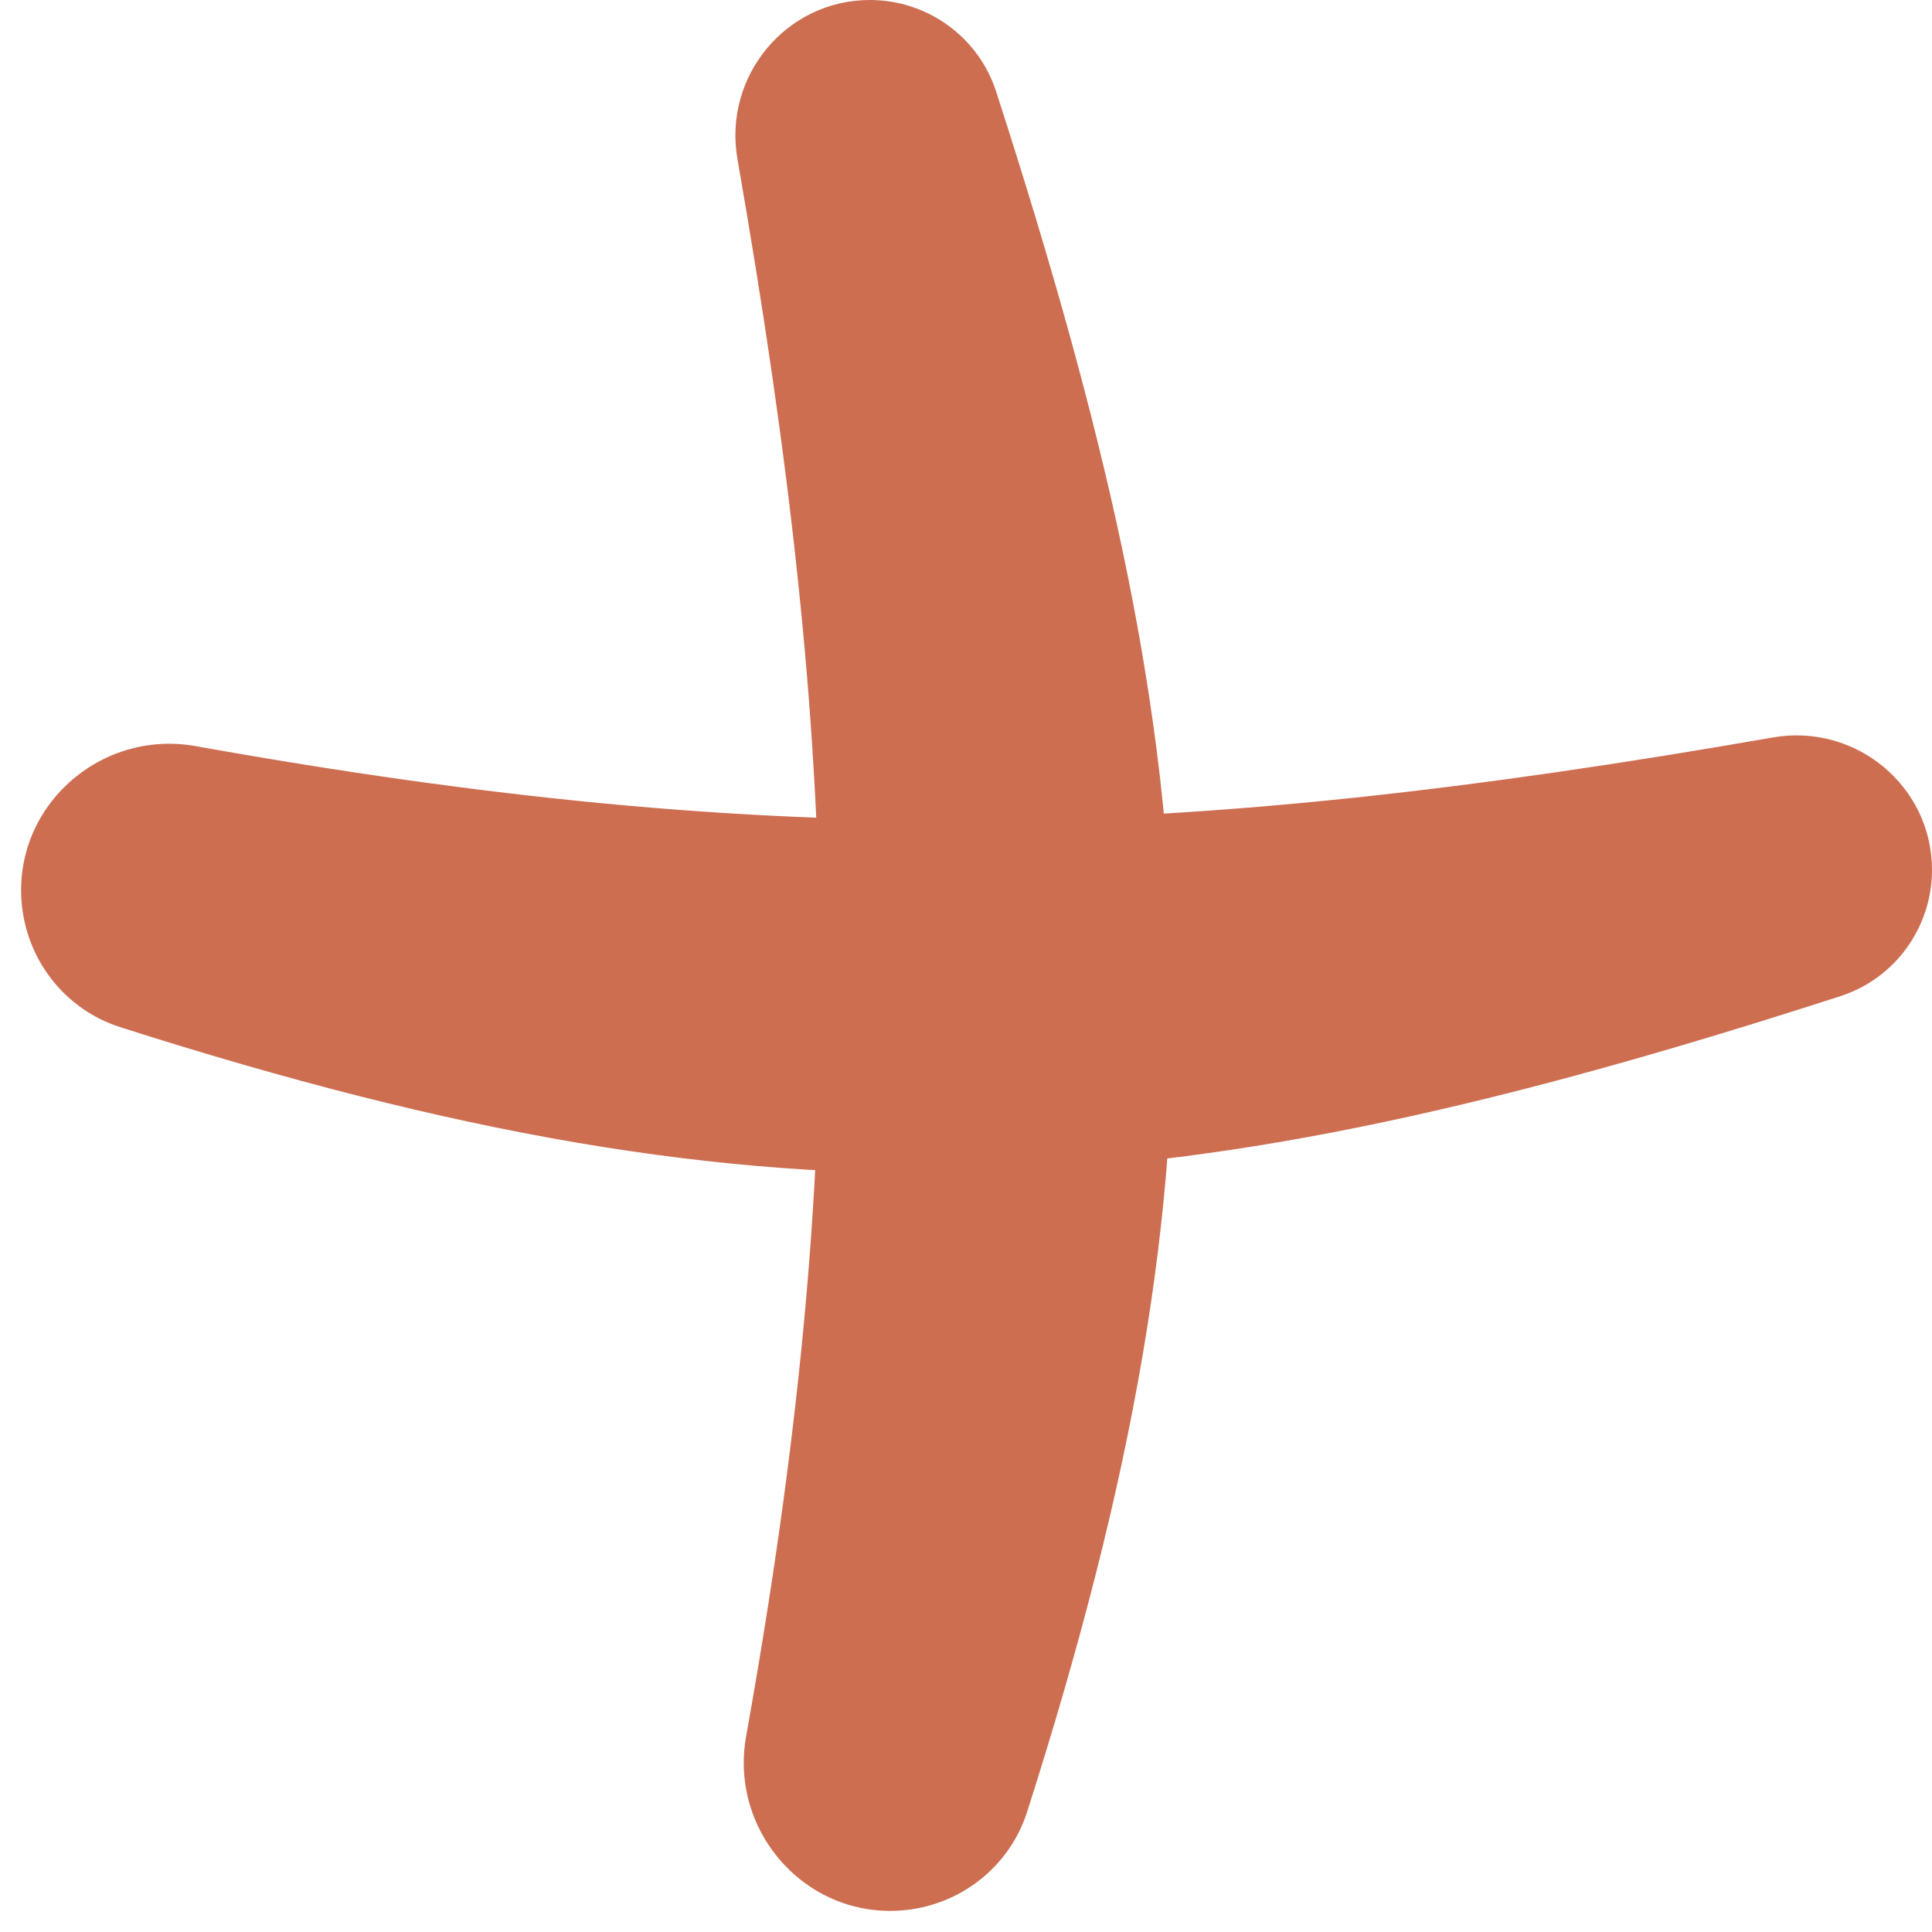
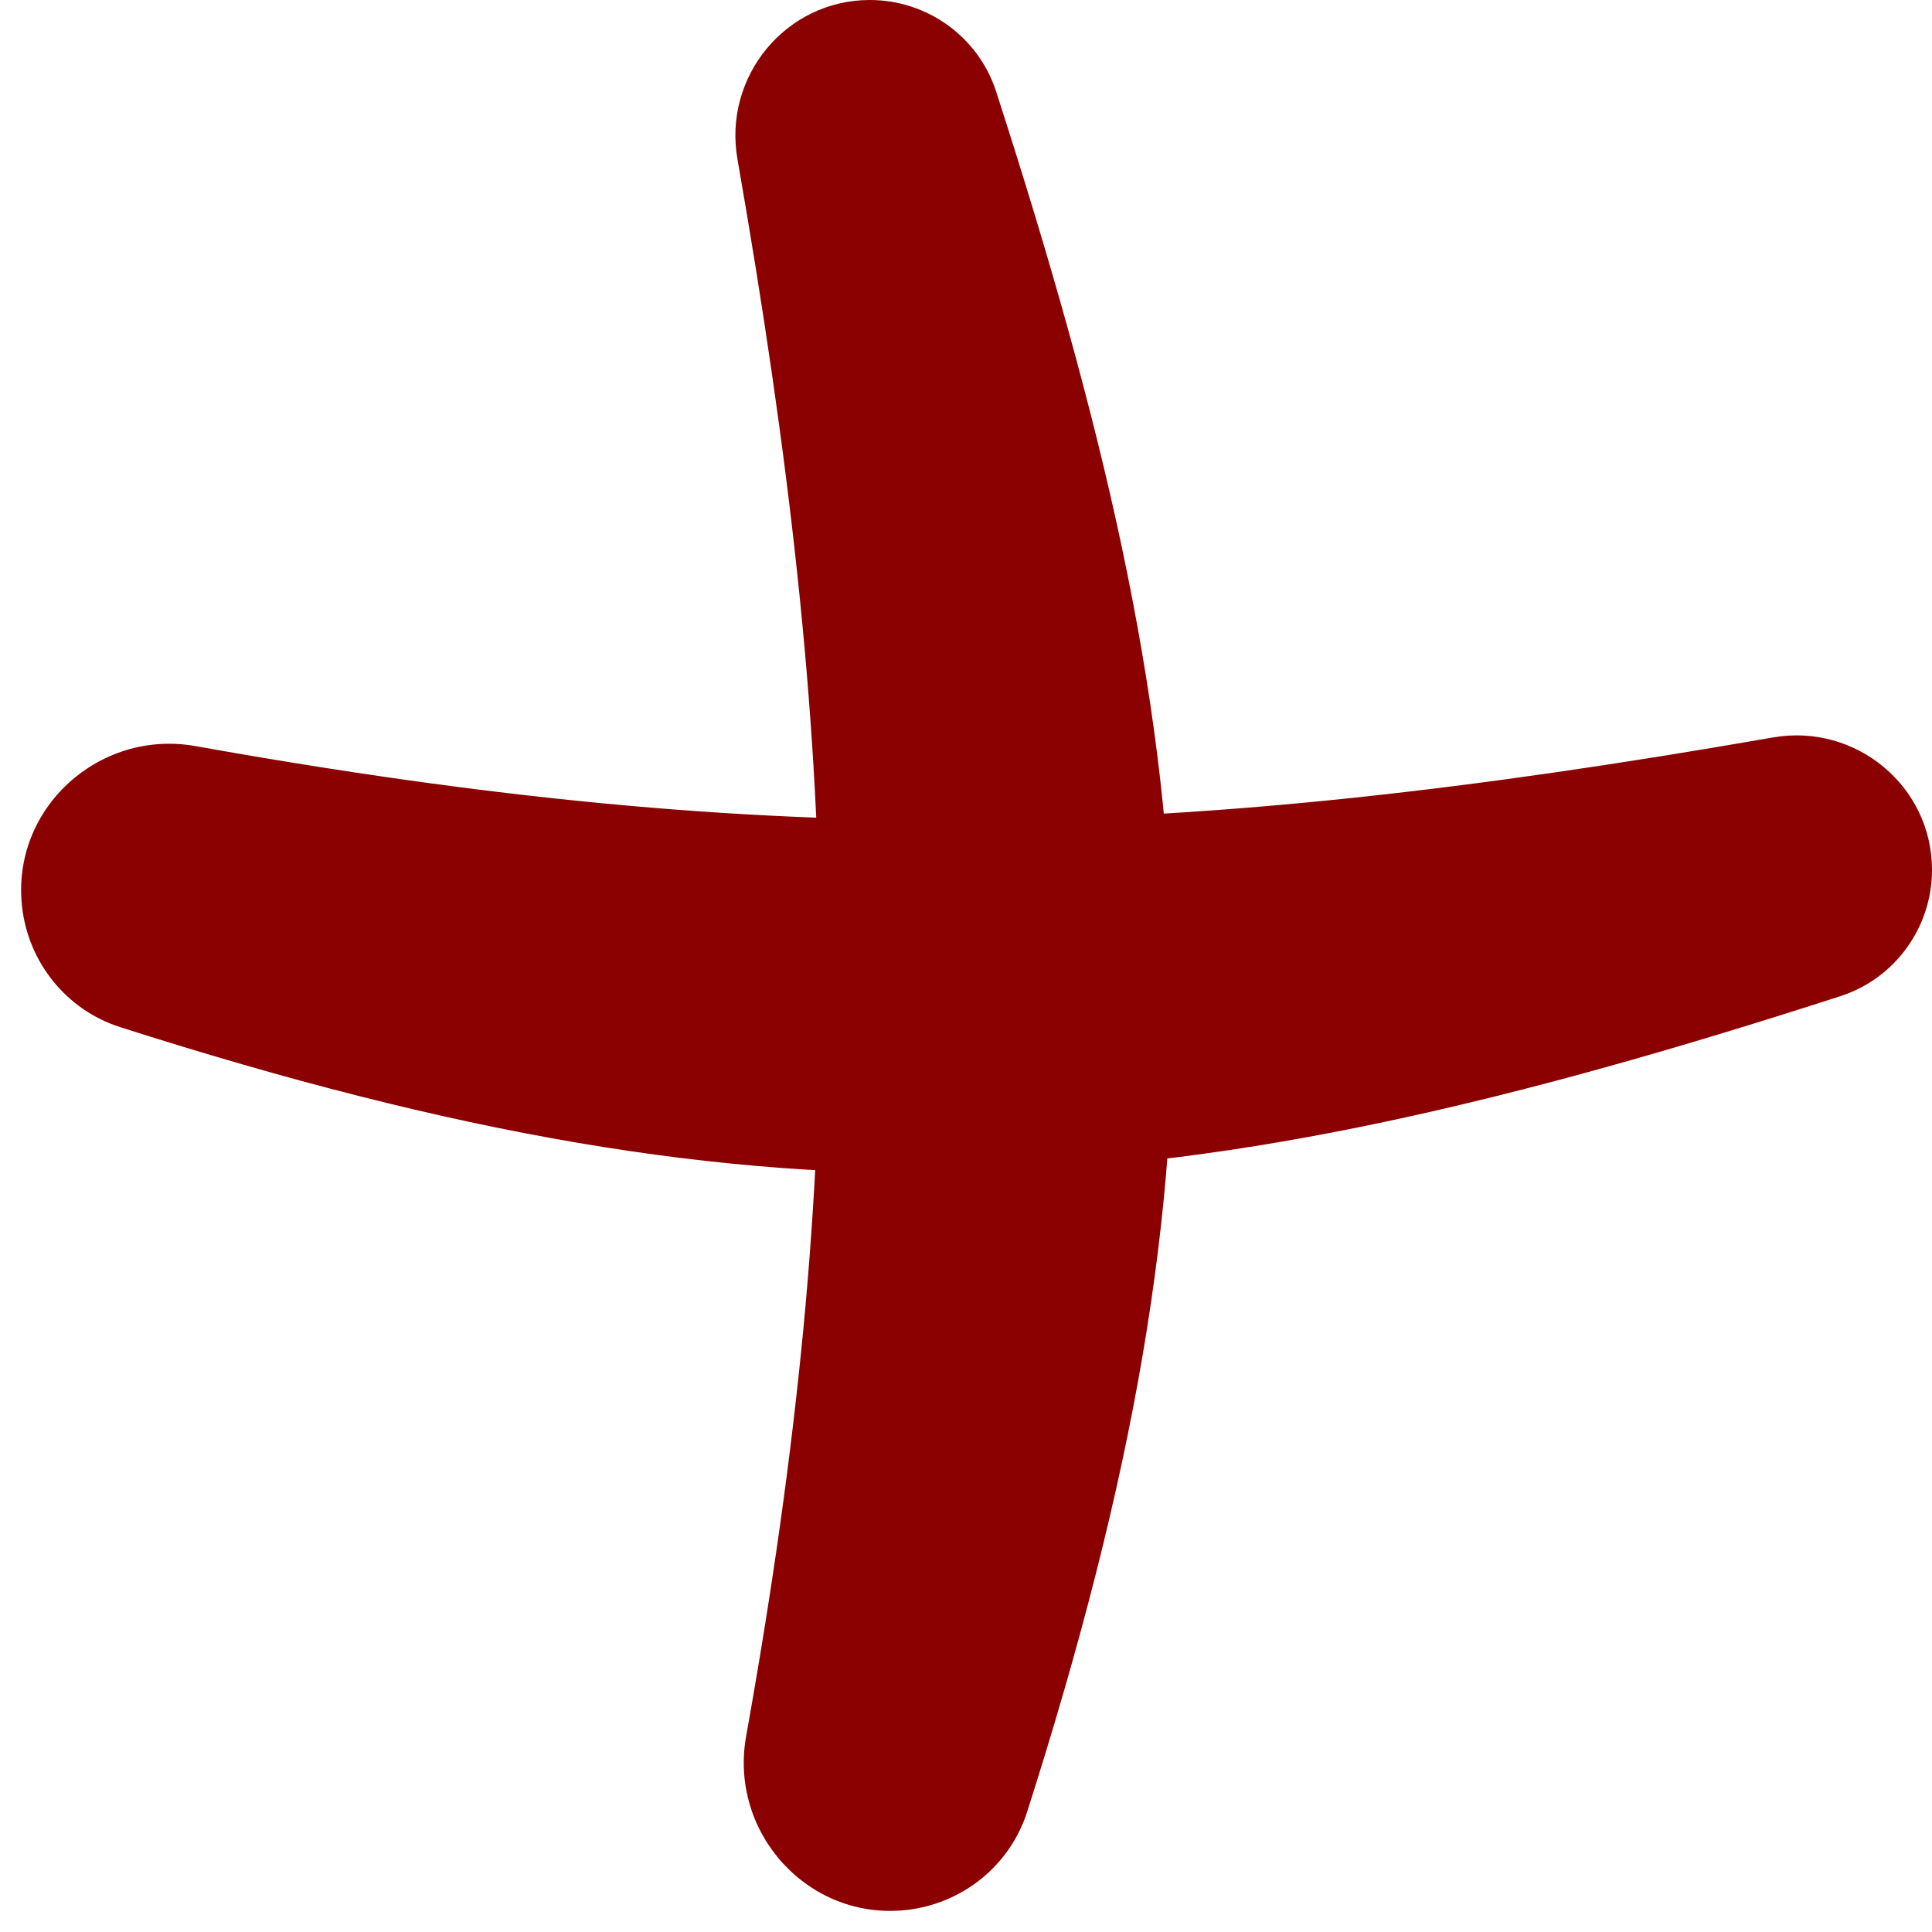
<svg xmlns="http://www.w3.org/2000/svg" width="30" height="30" viewBox="0 0 30 30" fill="none">
-   <path d="M11.451 2.469C11.227 1.187 12.205 0 13.507 0C14.399 0 15.194 0.573 15.468 1.422C18.814 11.775 19.267 17.751 15.949 28.135C15.683 28.968 14.944 29.562 14.075 29.658C12.557 29.827 11.317 28.465 11.586 26.96C13.202 17.926 13.075 11.773 11.451 2.469Z" fill="#CD6E51" />
-   <path d="M27.531 11.451C28.813 11.227 30 12.205 30 13.507C30 14.399 29.427 15.194 28.578 15.468C18.225 18.814 12.249 19.267 1.865 15.949C1.032 15.683 0.438 14.944 0.342 14.075C0.173 12.557 1.535 11.317 3.04 11.586C12.074 13.202 18.227 13.075 27.531 11.451Z" fill="#CD6E51" />
+   <path d="M11.451 2.469C11.227 1.187 12.205 0 13.507 0C14.399 0 15.194 0.573 15.468 1.422C18.814 11.775 19.267 17.751 15.949 28.135C15.683 28.968 14.944 29.562 14.075 29.658C12.557 29.827 11.317 28.465 11.586 26.96C13.202 17.926 13.075 11.773 11.451 2.469Z" fill="#8B0000" />
+   <path d="M27.531 11.451C28.813 11.227 30 12.205 30 13.507C30 14.399 29.427 15.194 28.578 15.468C18.225 18.814 12.249 19.267 1.865 15.949C1.032 15.683 0.438 14.944 0.342 14.075C0.173 12.557 1.535 11.317 3.04 11.586C12.074 13.202 18.227 13.075 27.531 11.451Z" fill="#8B0000" />
</svg>
